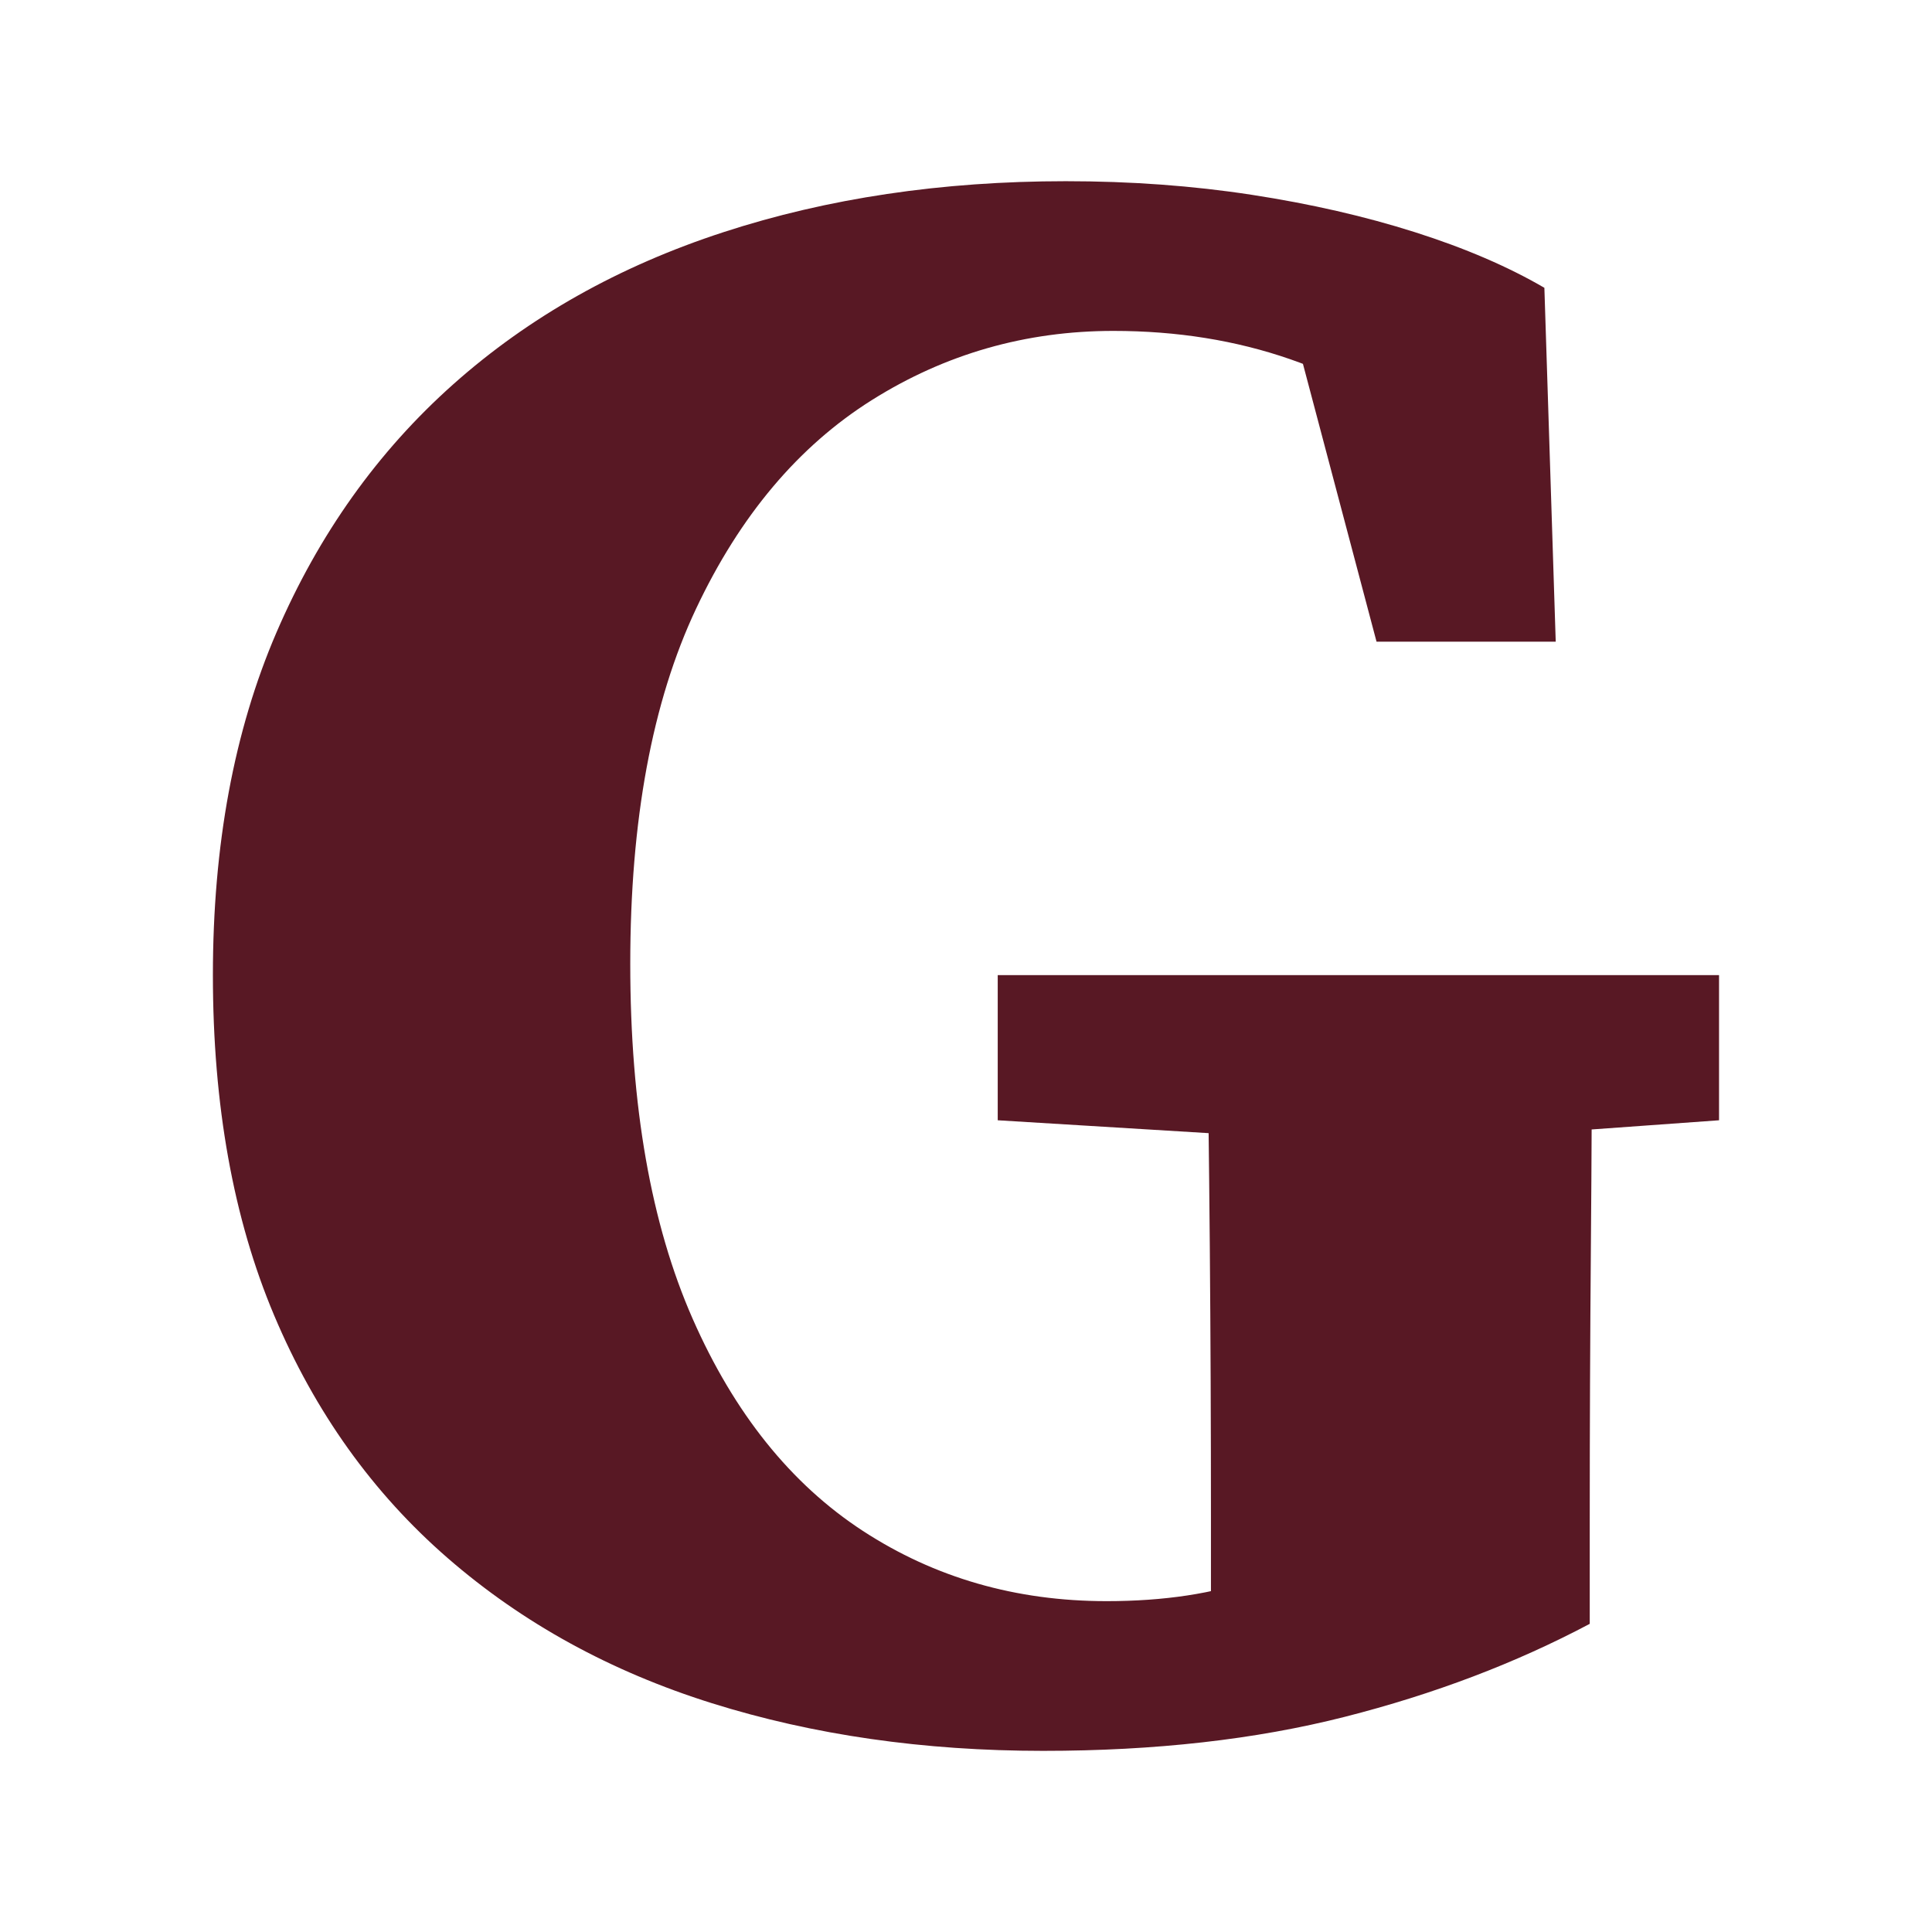
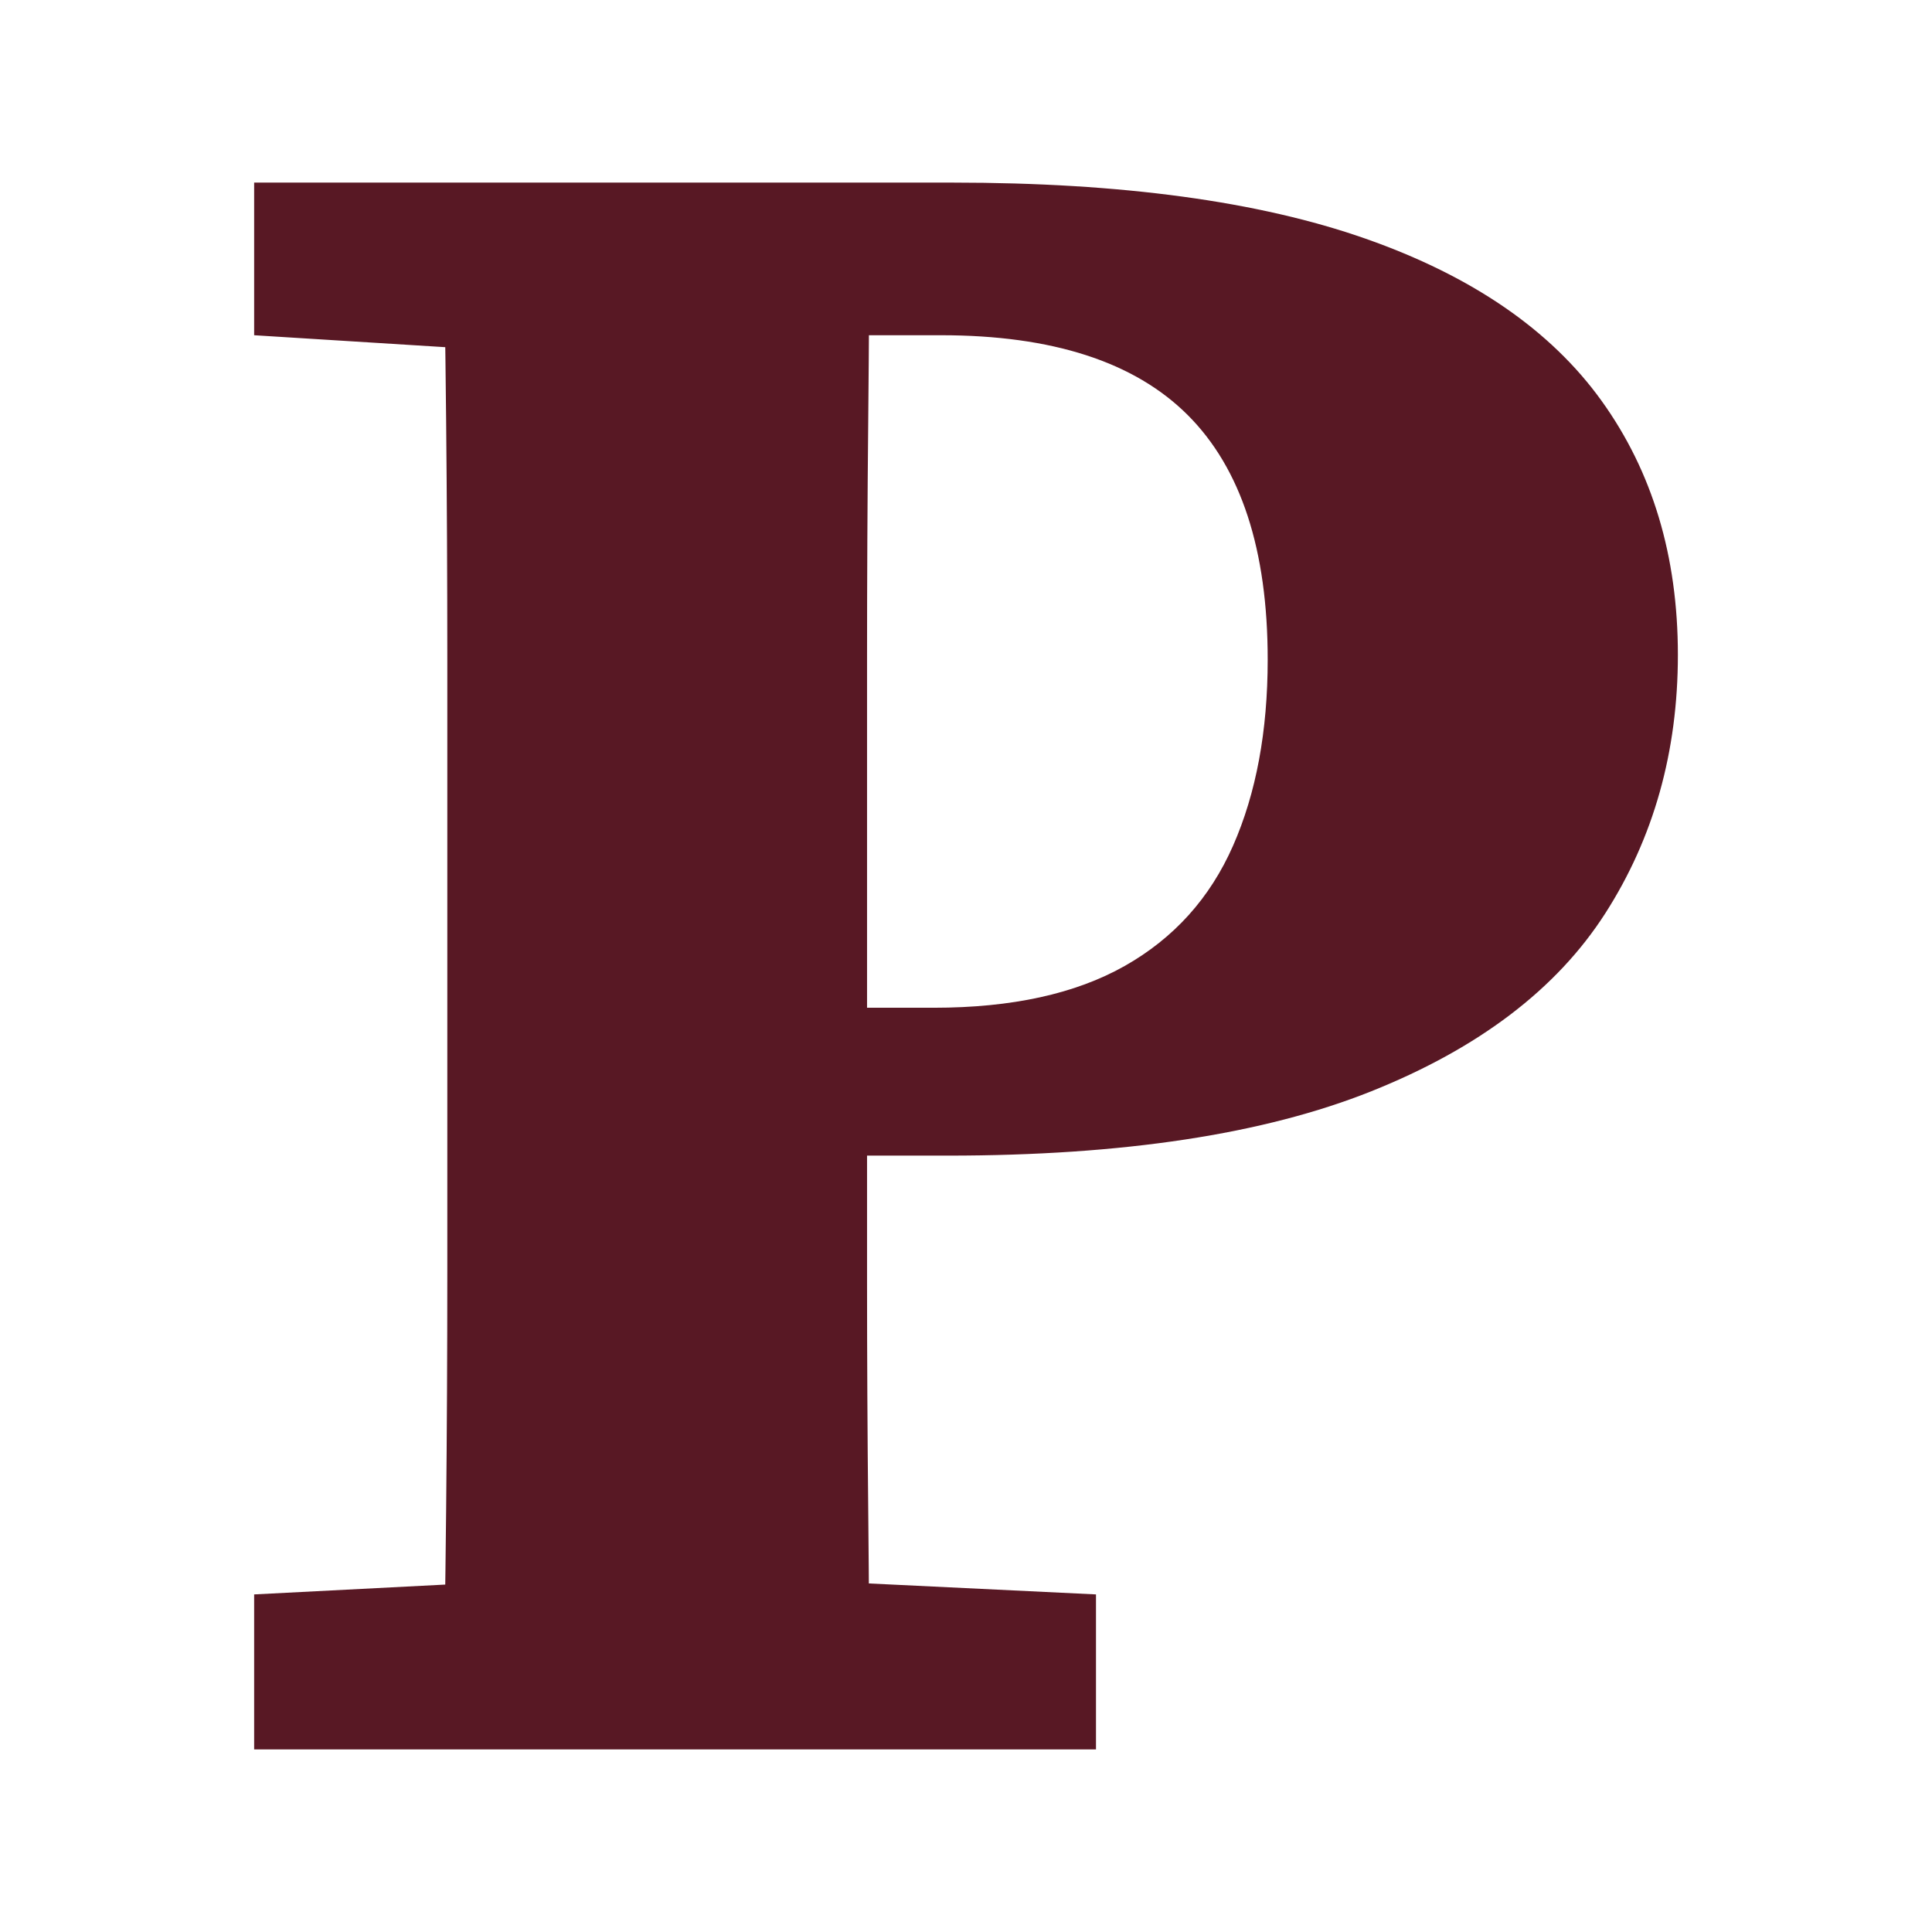
<svg xmlns="http://www.w3.org/2000/svg" viewBox="0 0 32 32">
  <rect width="32" height="32" fill="#fff" />
-   <path fill="#581824" transform="matrix(0.03757 0 0 -0.03757 2.061 28.361)" d="M405 -17Q326 -17 259.0 4.0Q192 25 142.5 68.0Q93 111 66.0 175.0Q39 239 39 325Q39 411 67.0 476.0Q95 541 145.0 585.5Q195 630 264.0 652.5Q333 675 415 675Q458 675 497.0 669.0Q536 663 569.0 652.5Q602 642 626 628L631 472H552L512 623L585 616V557Q550 584 514.0 596.5Q478 609 436 609Q378 609 329.5 578.5Q281 548 252.0 486.5Q223 425 223 330Q223 236 250.5 173.5Q278 111 325.5 80.0Q373 49 433 49Q471 49 499.0 59.0Q527 69 556 86L479 16V87Q479 146 478.5 205.0Q478 264 477 325H647Q647 265 646.5 205.0Q646 145 646 85V39Q597 13 538.0 -2.0Q479 -17 405 -17ZM385 261V325H703V261L592 253H516Z" />
+   <path fill="#581824" transform="matrix(0.0395 0 0 -0.0395 2.985 28.976)" d="M31 0V65L167 72H239L384 65V0ZM110 0Q111 50 111.5 100.0Q112 150 112.0 200.5Q112 251 112 301V356Q112 407 112.0 457.0Q112 507 111.5 557.5Q111 608 110 657H289Q289 608 288.5 557.5Q288 507 288.0 457.0Q288 407 288 356V286Q288 243 288.0 196.0Q288 149 288.5 100.0Q289 51 289 0ZM216 249V311H316Q365 311 396.0 328.5Q427 346 441.5 379.0Q456 412 456 457Q456 526 422.5 559.5Q389 593 319 593H224V657H324Q430 657 497.0 633.5Q564 610 596.0 565.5Q628 521 628 459Q628 398 597.5 350.5Q567 303 499.5 276.0Q432 249 322 249ZM31 593V657H175V585H159Z" />
</svg>
